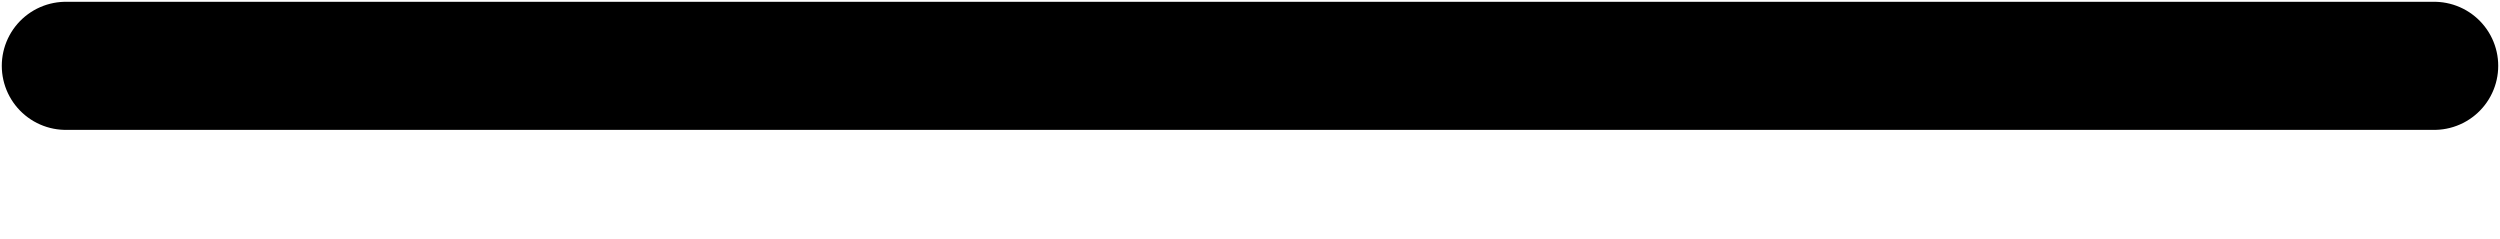
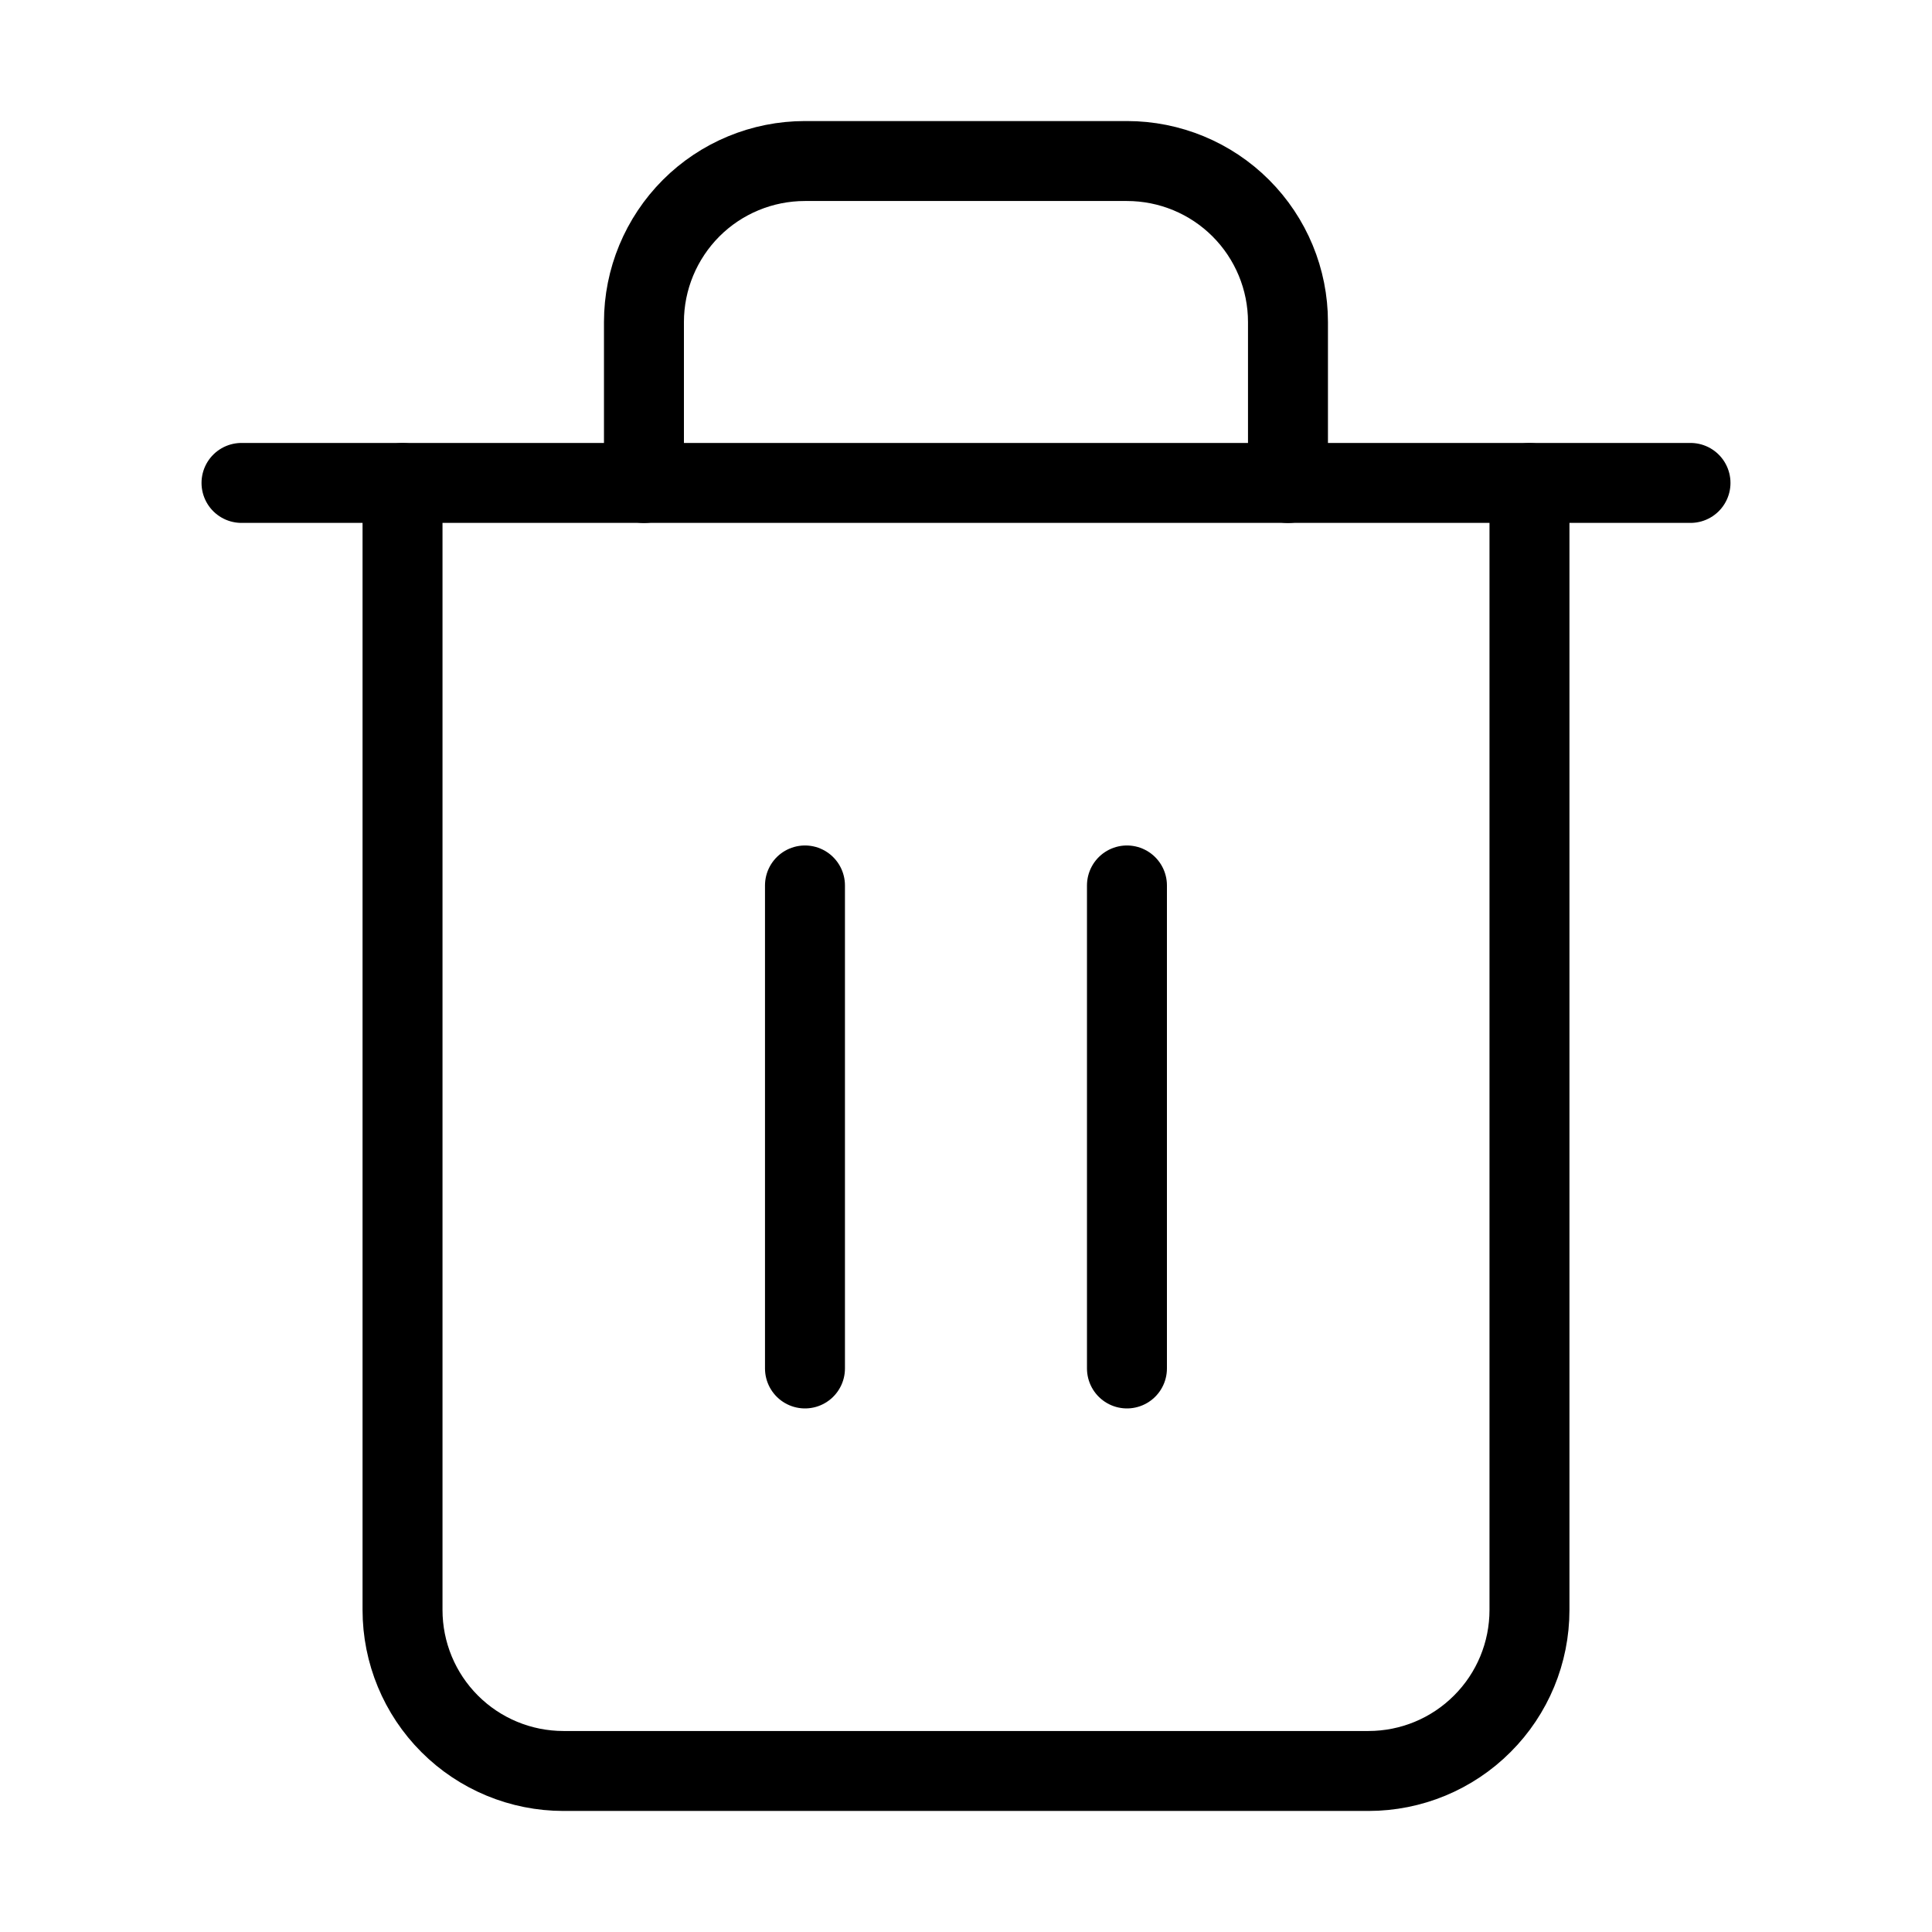
- <svg xmlns="http://www.w3.org/2000/svg" width="21" height="2" viewBox="0 0 21 2" fill="none">
-   <path d="M0.553 0.553H2.763H20.447" stroke="black" stroke-width="1.076" stroke-linecap="round" stroke-linejoin="round" />
+ <svg xmlns="http://www.w3.org/2000/svg" width="26" height="26" viewBox="0 0 26 26" fill="none">
+   <path d="M3.25 6.499H5.417H22.75" stroke="black" stroke-width="1.076" stroke-linecap="round" stroke-linejoin="round" />
+   <path d="M20.583 6.5V21.666C20.583 22.241 20.355 22.792 19.948 23.198C19.542 23.605 18.991 23.833 18.416 23.833H7.583C7.009 23.833 6.457 23.605 6.051 23.198C5.645 22.792 5.417 22.241 5.417 21.666V6.5M8.666 6.5V4.333C8.666 3.759 8.895 3.208 9.301 2.801C9.707 2.395 10.258 2.167 10.833 2.167H15.166C15.741 2.167 16.292 2.395 16.698 2.801C17.105 3.208 17.333 3.759 17.333 4.333V6.5" stroke="black" stroke-width="1.076" stroke-linecap="round" stroke-linejoin="round" />
+   <path d="M10.833 11.916V18.416" stroke="black" stroke-width="1.076" stroke-linecap="round" stroke-linejoin="round" />
+   <path d="M15.166 11.916V18.416" stroke="black" stroke-width="1.076" stroke-linecap="round" stroke-linejoin="round" />
</svg>
